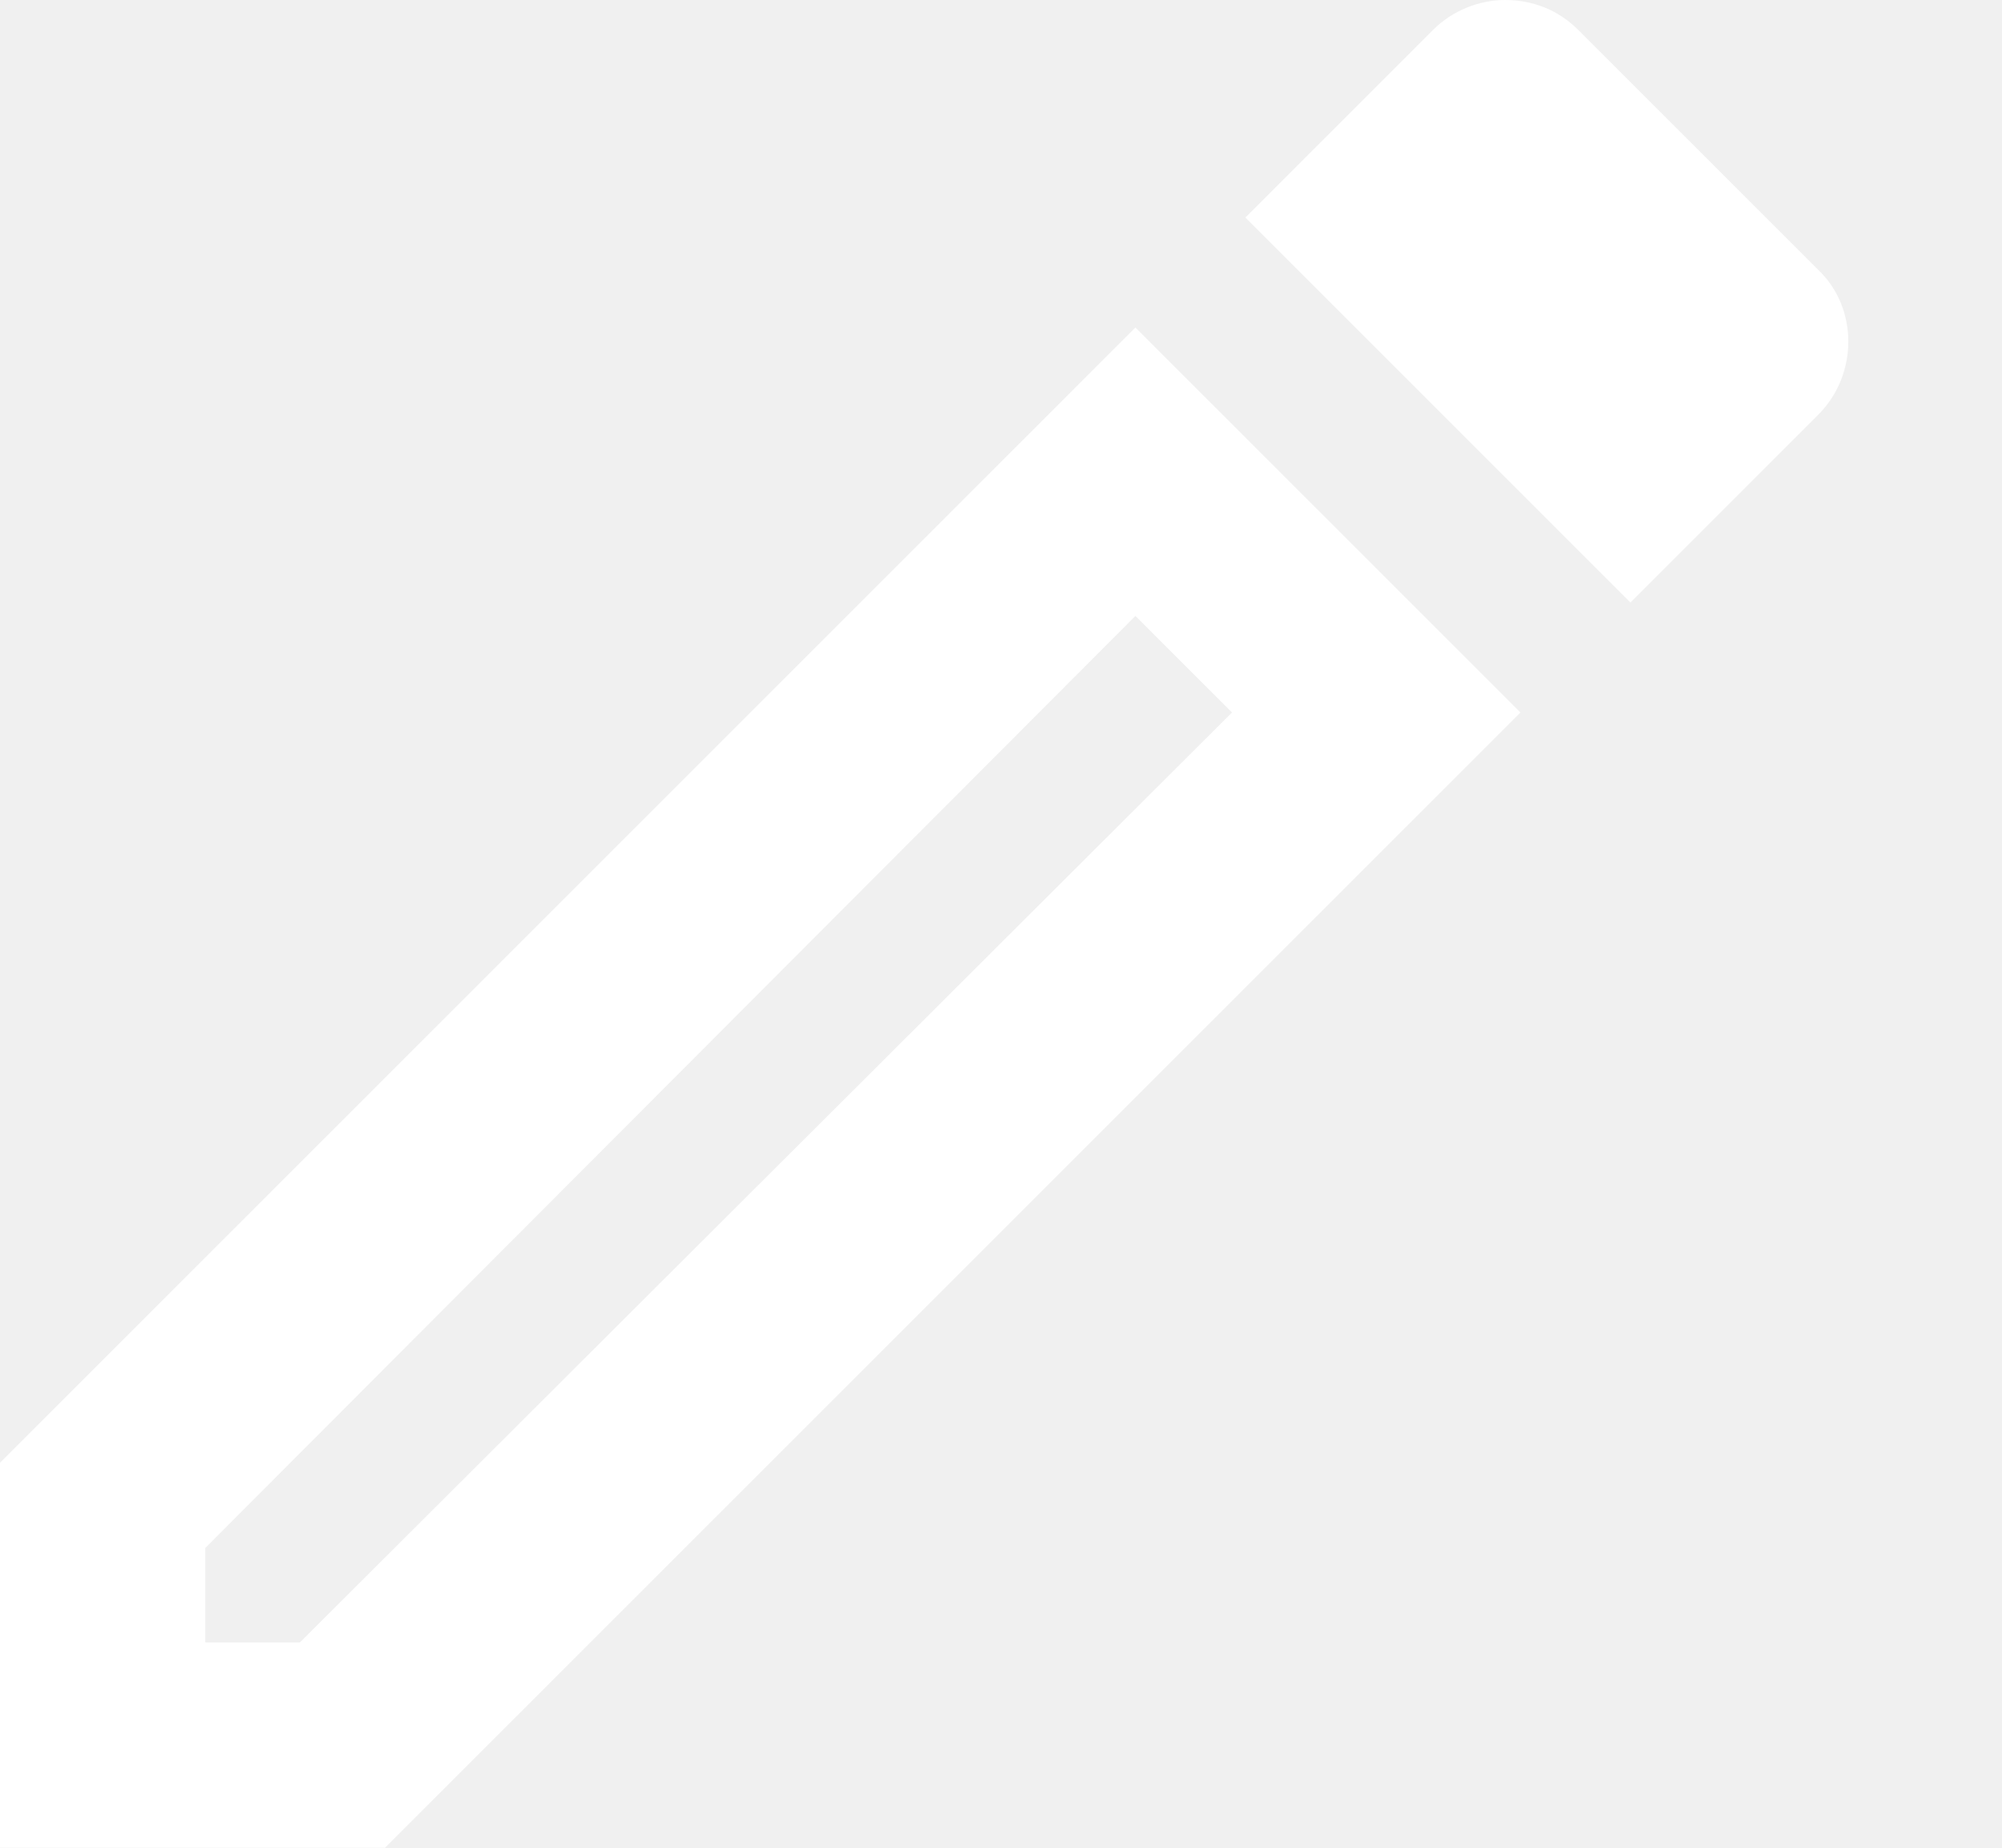
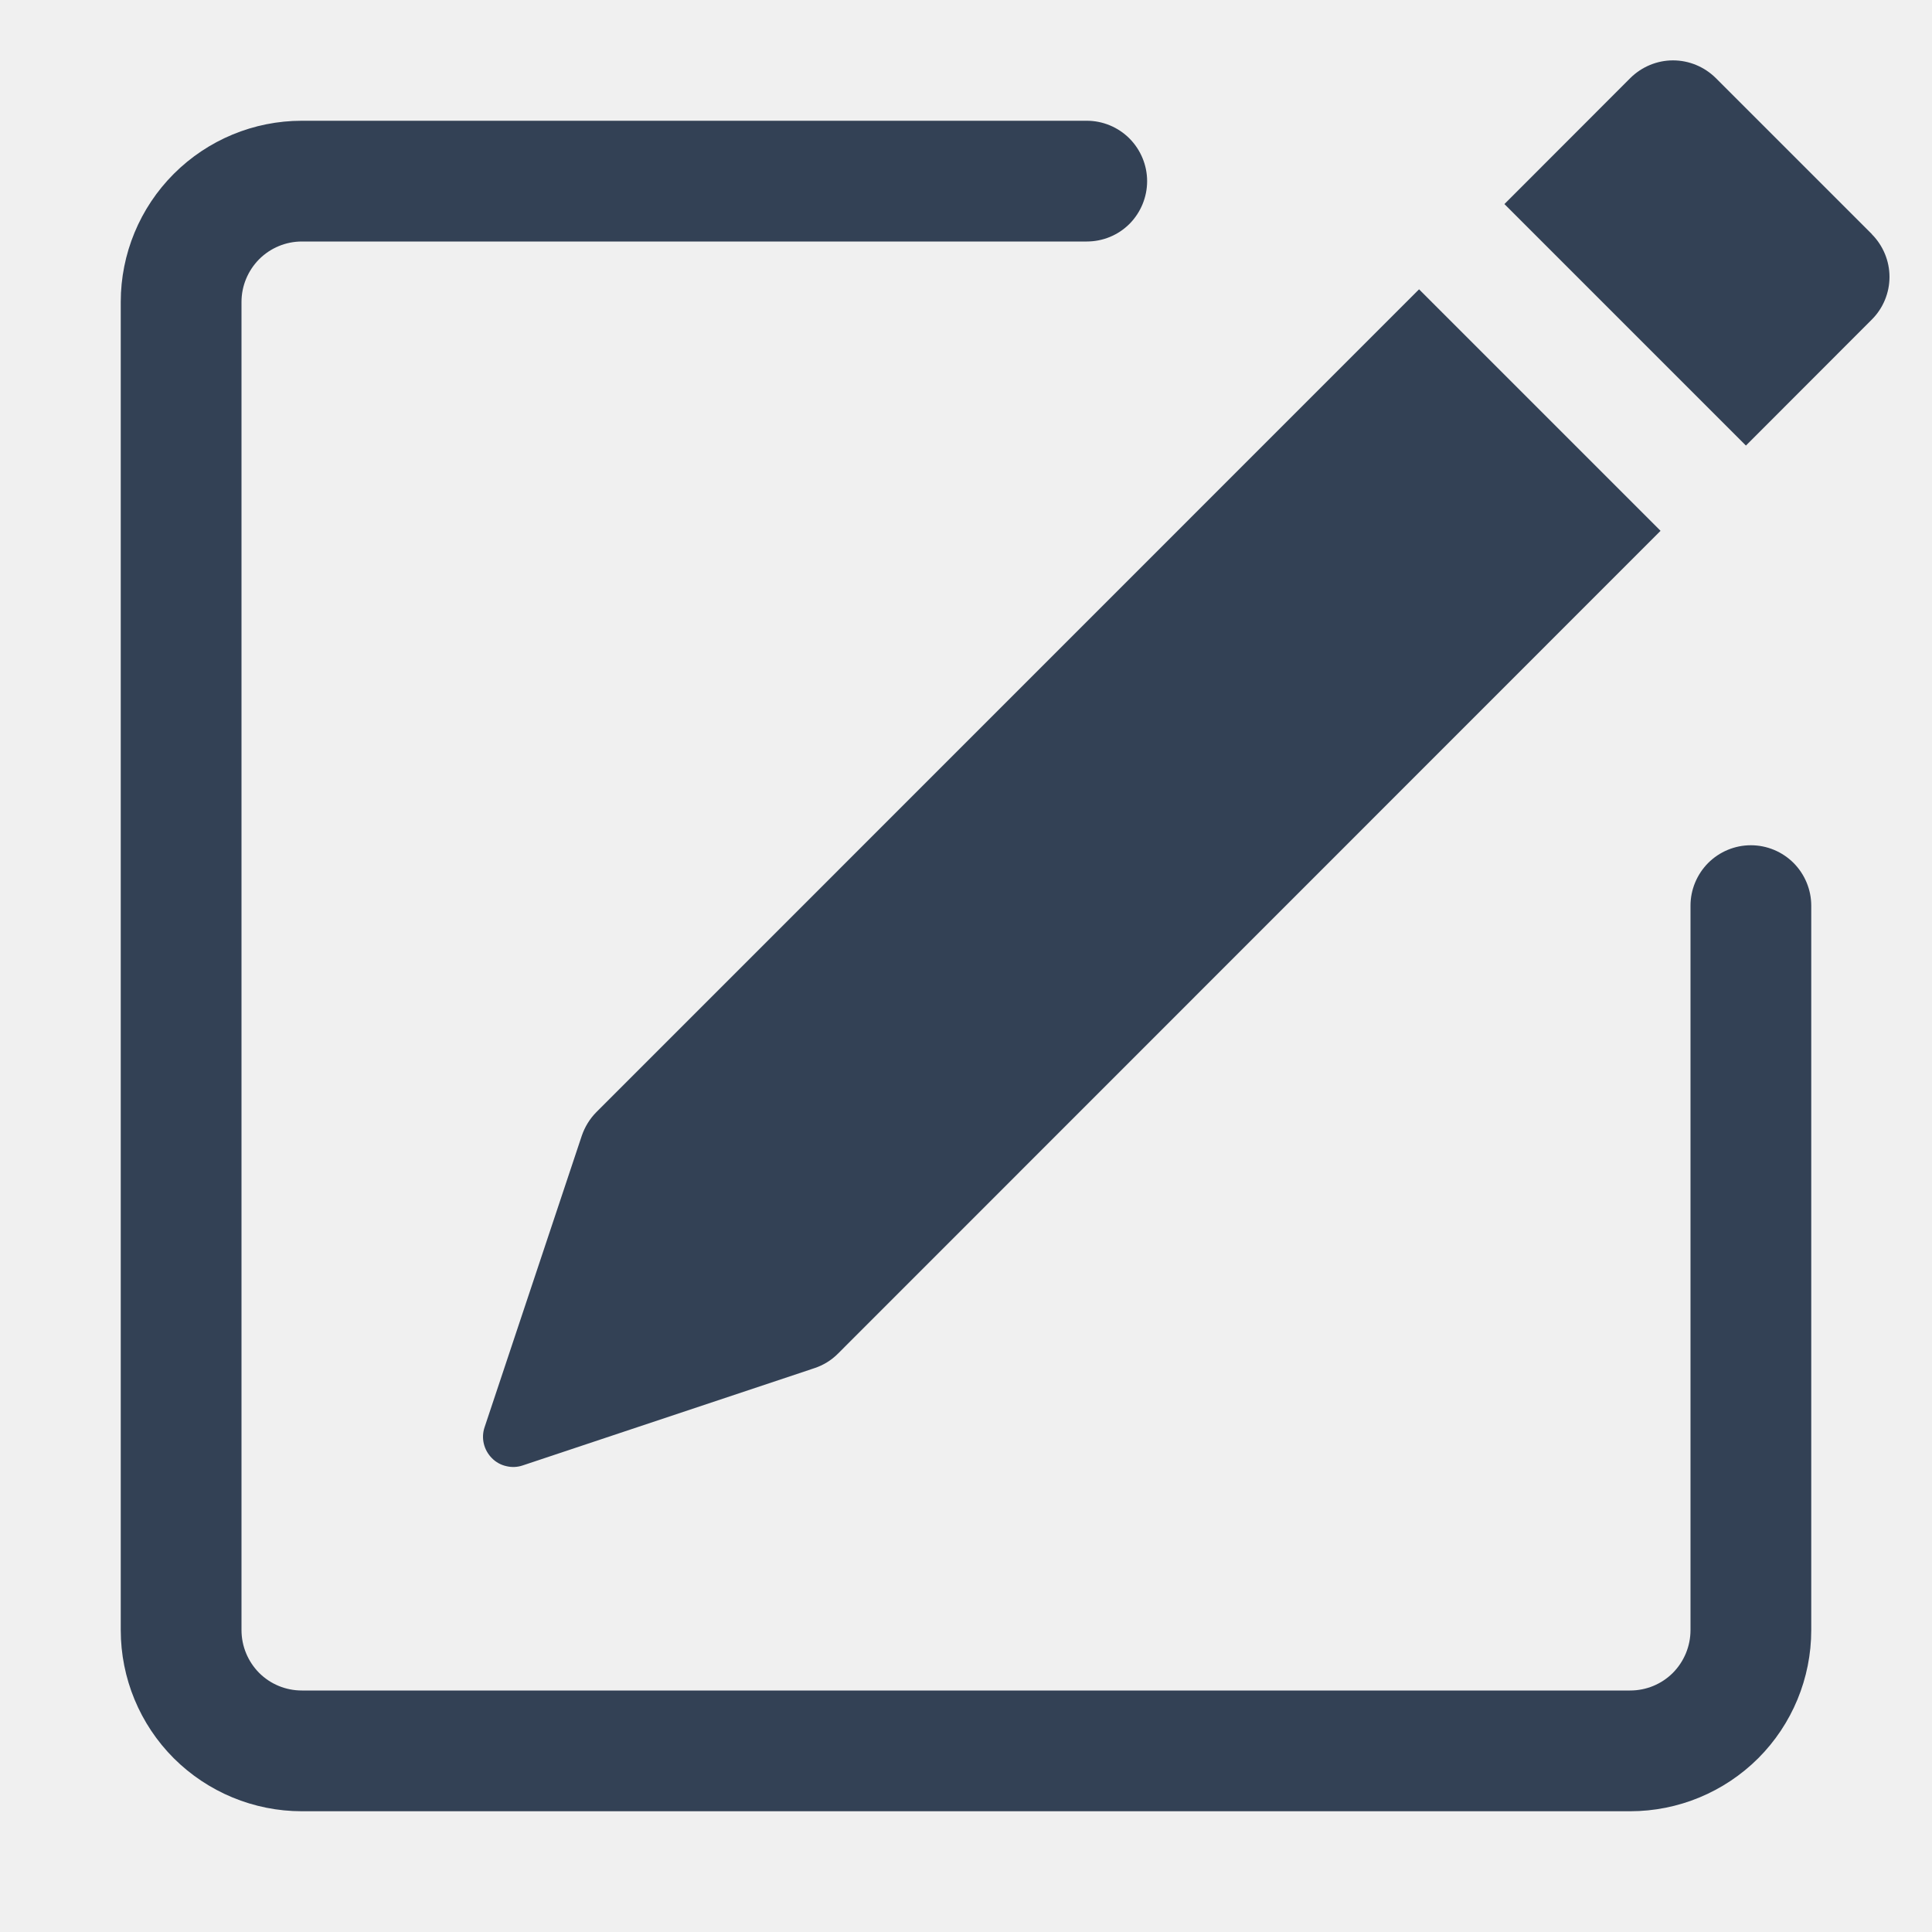
- <svg xmlns="http://www.w3.org/2000/svg" width="13" height="12" viewBox="0 0 13 12" fill="none">
-   <path d="M7.373 4L8 4.627L1.947 10.667H1.333V10.053L7.373 4ZM9.773 0C9.607 0 9.433 0.067 9.307 0.193L8.087 1.413L10.587 3.913L11.807 2.693C12.067 2.433 12.067 2 11.807 1.753L10.247 0.193C10.113 0.06 9.947 0 9.773 0ZM7.373 2.127L0 9.5V12H2.5L9.873 4.627L7.373 2.127Z" fill="white" />
+ <svg xmlns="http://www.w3.org/2000/svg" width="16" height="16" viewBox="0 0 16 16" fill="none">
+   <g id="pencil-square">
+     <g id="Vector">
+       <path d="M15.502 1.94C15.595 2.034 15.648 2.161 15.648 2.293C15.648 2.426 15.595 2.553 15.502 2.646L14.459 3.69L12.459 1.69L13.502 0.646C13.596 0.553 13.723 0.5 13.855 0.5C13.988 0.5 14.115 0.553 14.209 0.646L15.502 1.939V1.94ZM13.752 4.396L11.752 2.396L4.939 9.21C4.884 9.265 4.843 9.333 4.818 9.406L4.013 11.82C3.998 11.864 3.996 11.912 4.007 11.957C4.018 12.002 4.041 12.043 4.074 12.076C4.106 12.109 4.148 12.132 4.193 12.142C4.238 12.153 4.285 12.151 4.329 12.136L6.743 11.331C6.817 11.307 6.884 11.266 6.939 11.211L13.752 4.396Z" fill="#334155" />
+       <path fill-rule="evenodd" clip-rule="evenodd" d="M1 13.5C1 13.898 1.158 14.28 1.439 14.561C1.721 14.842 2.102 15 2.5 15H13.5C13.898 15 14.279 14.842 14.561 14.561C14.842 14.28 15 13.898 15 13.5V7.5C15 7.368 14.947 7.241 14.854 7.147C14.76 7.053 14.633 7 14.5 7C14.367 7 14.24 7.053 14.146 7.147C14.053 7.241 14 7.368 14 7.5V13.5C14 13.633 13.947 13.76 13.854 13.854C13.76 13.948 13.633 14 13.5 14H2.5C2.367 14 2.24 13.948 2.146 13.854C2.053 13.76 2 13.633 2 13.5V2.5C2 2.368 2.053 2.241 2.146 2.147C2.24 2.053 2.367 2 2.5 2H9C9.133 2 9.26 1.948 9.354 1.854C9.447 1.76 9.5 1.633 9.5 1.5C9.5 1.368 9.447 1.241 9.354 1.147C9.26 1.053 9.133 1 9 1H2.5C2.102 1 1.721 1.158 1.439 1.44C1.158 1.721 1 2.103 1 2.5V13.5Z" fill="#334155" />
+     </g>
+   </g>
</svg>
